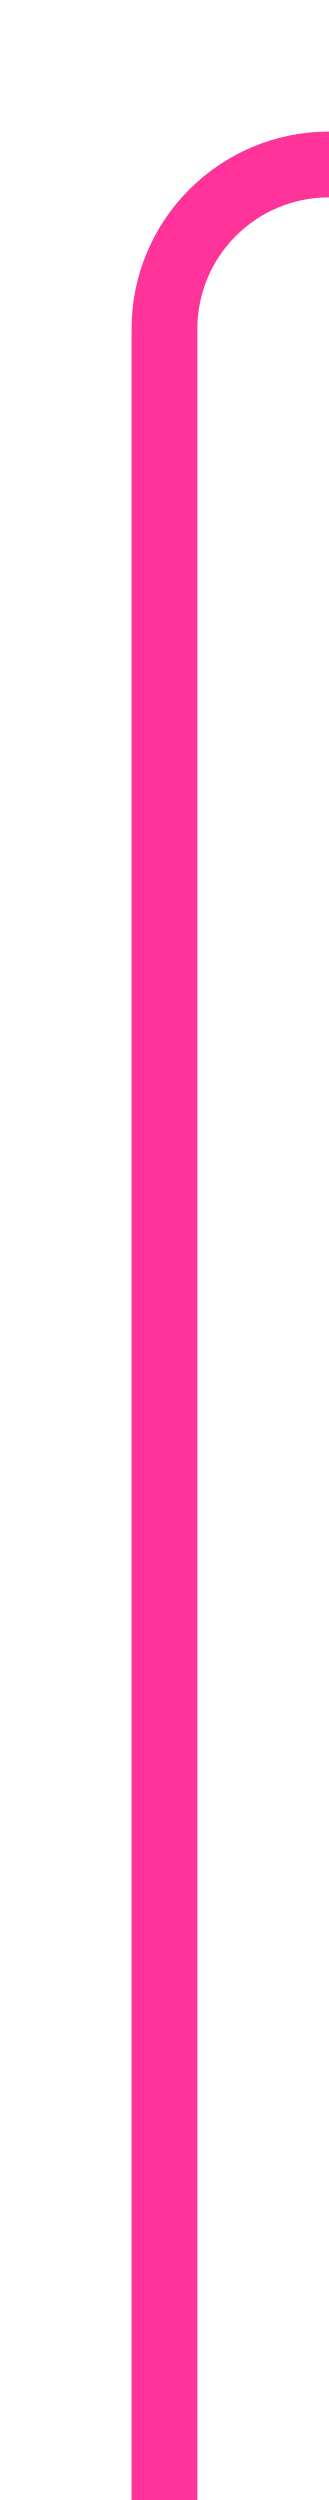
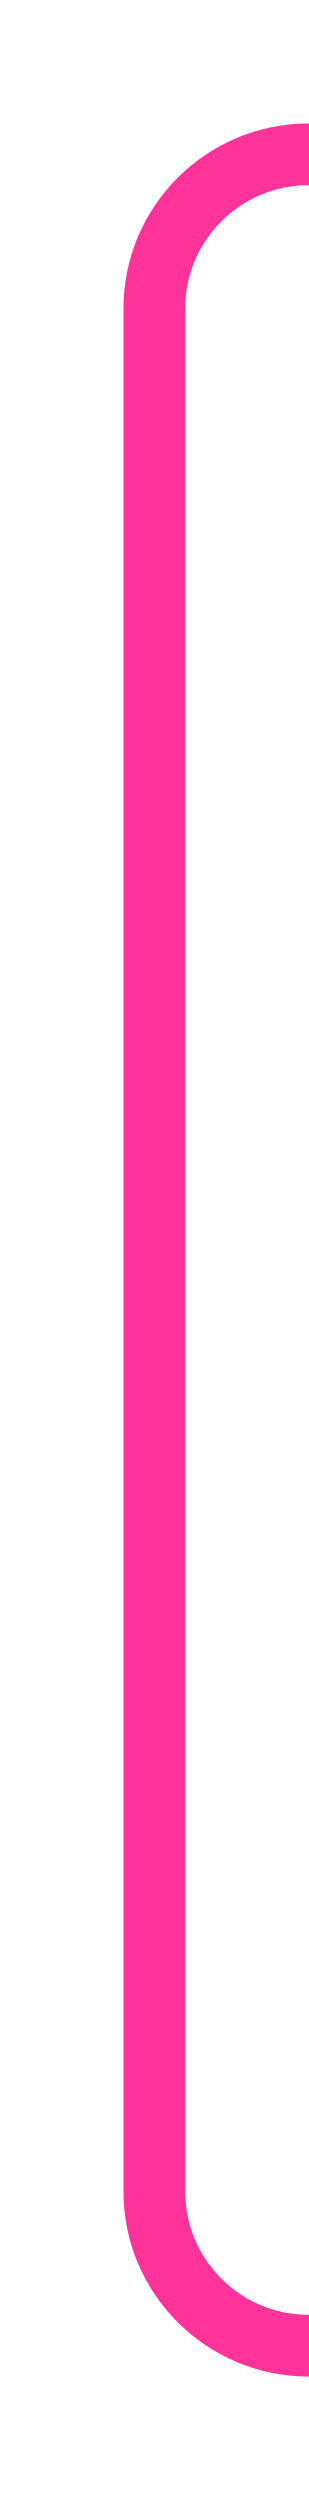
- <svg xmlns="http://www.w3.org/2000/svg" version="1.1" width="10px" height="76px" preserveAspectRatio="xMidYMin meet" viewBox="1245 198  8 76">
-   <path d="M 1845 203  L 1254 203  A 5 5 0 0 0 1249 208 L 1249 274  " stroke-width="2" stroke="#ff3399" fill="none" />
+ <svg xmlns="http://www.w3.org/2000/svg" version="1.1" width="10px" height="81px" preserveAspectRatio="xMidYMin meet" viewBox="336 625  8 81">
+   <path d="M 1828 701  L 345 701  A 5 5 0 0 1 340 696 L 340 635  A 5 5 0 0 1 345 630 L 350 630  " stroke-width="2" stroke="#ff3399" fill="none" />
</svg>
